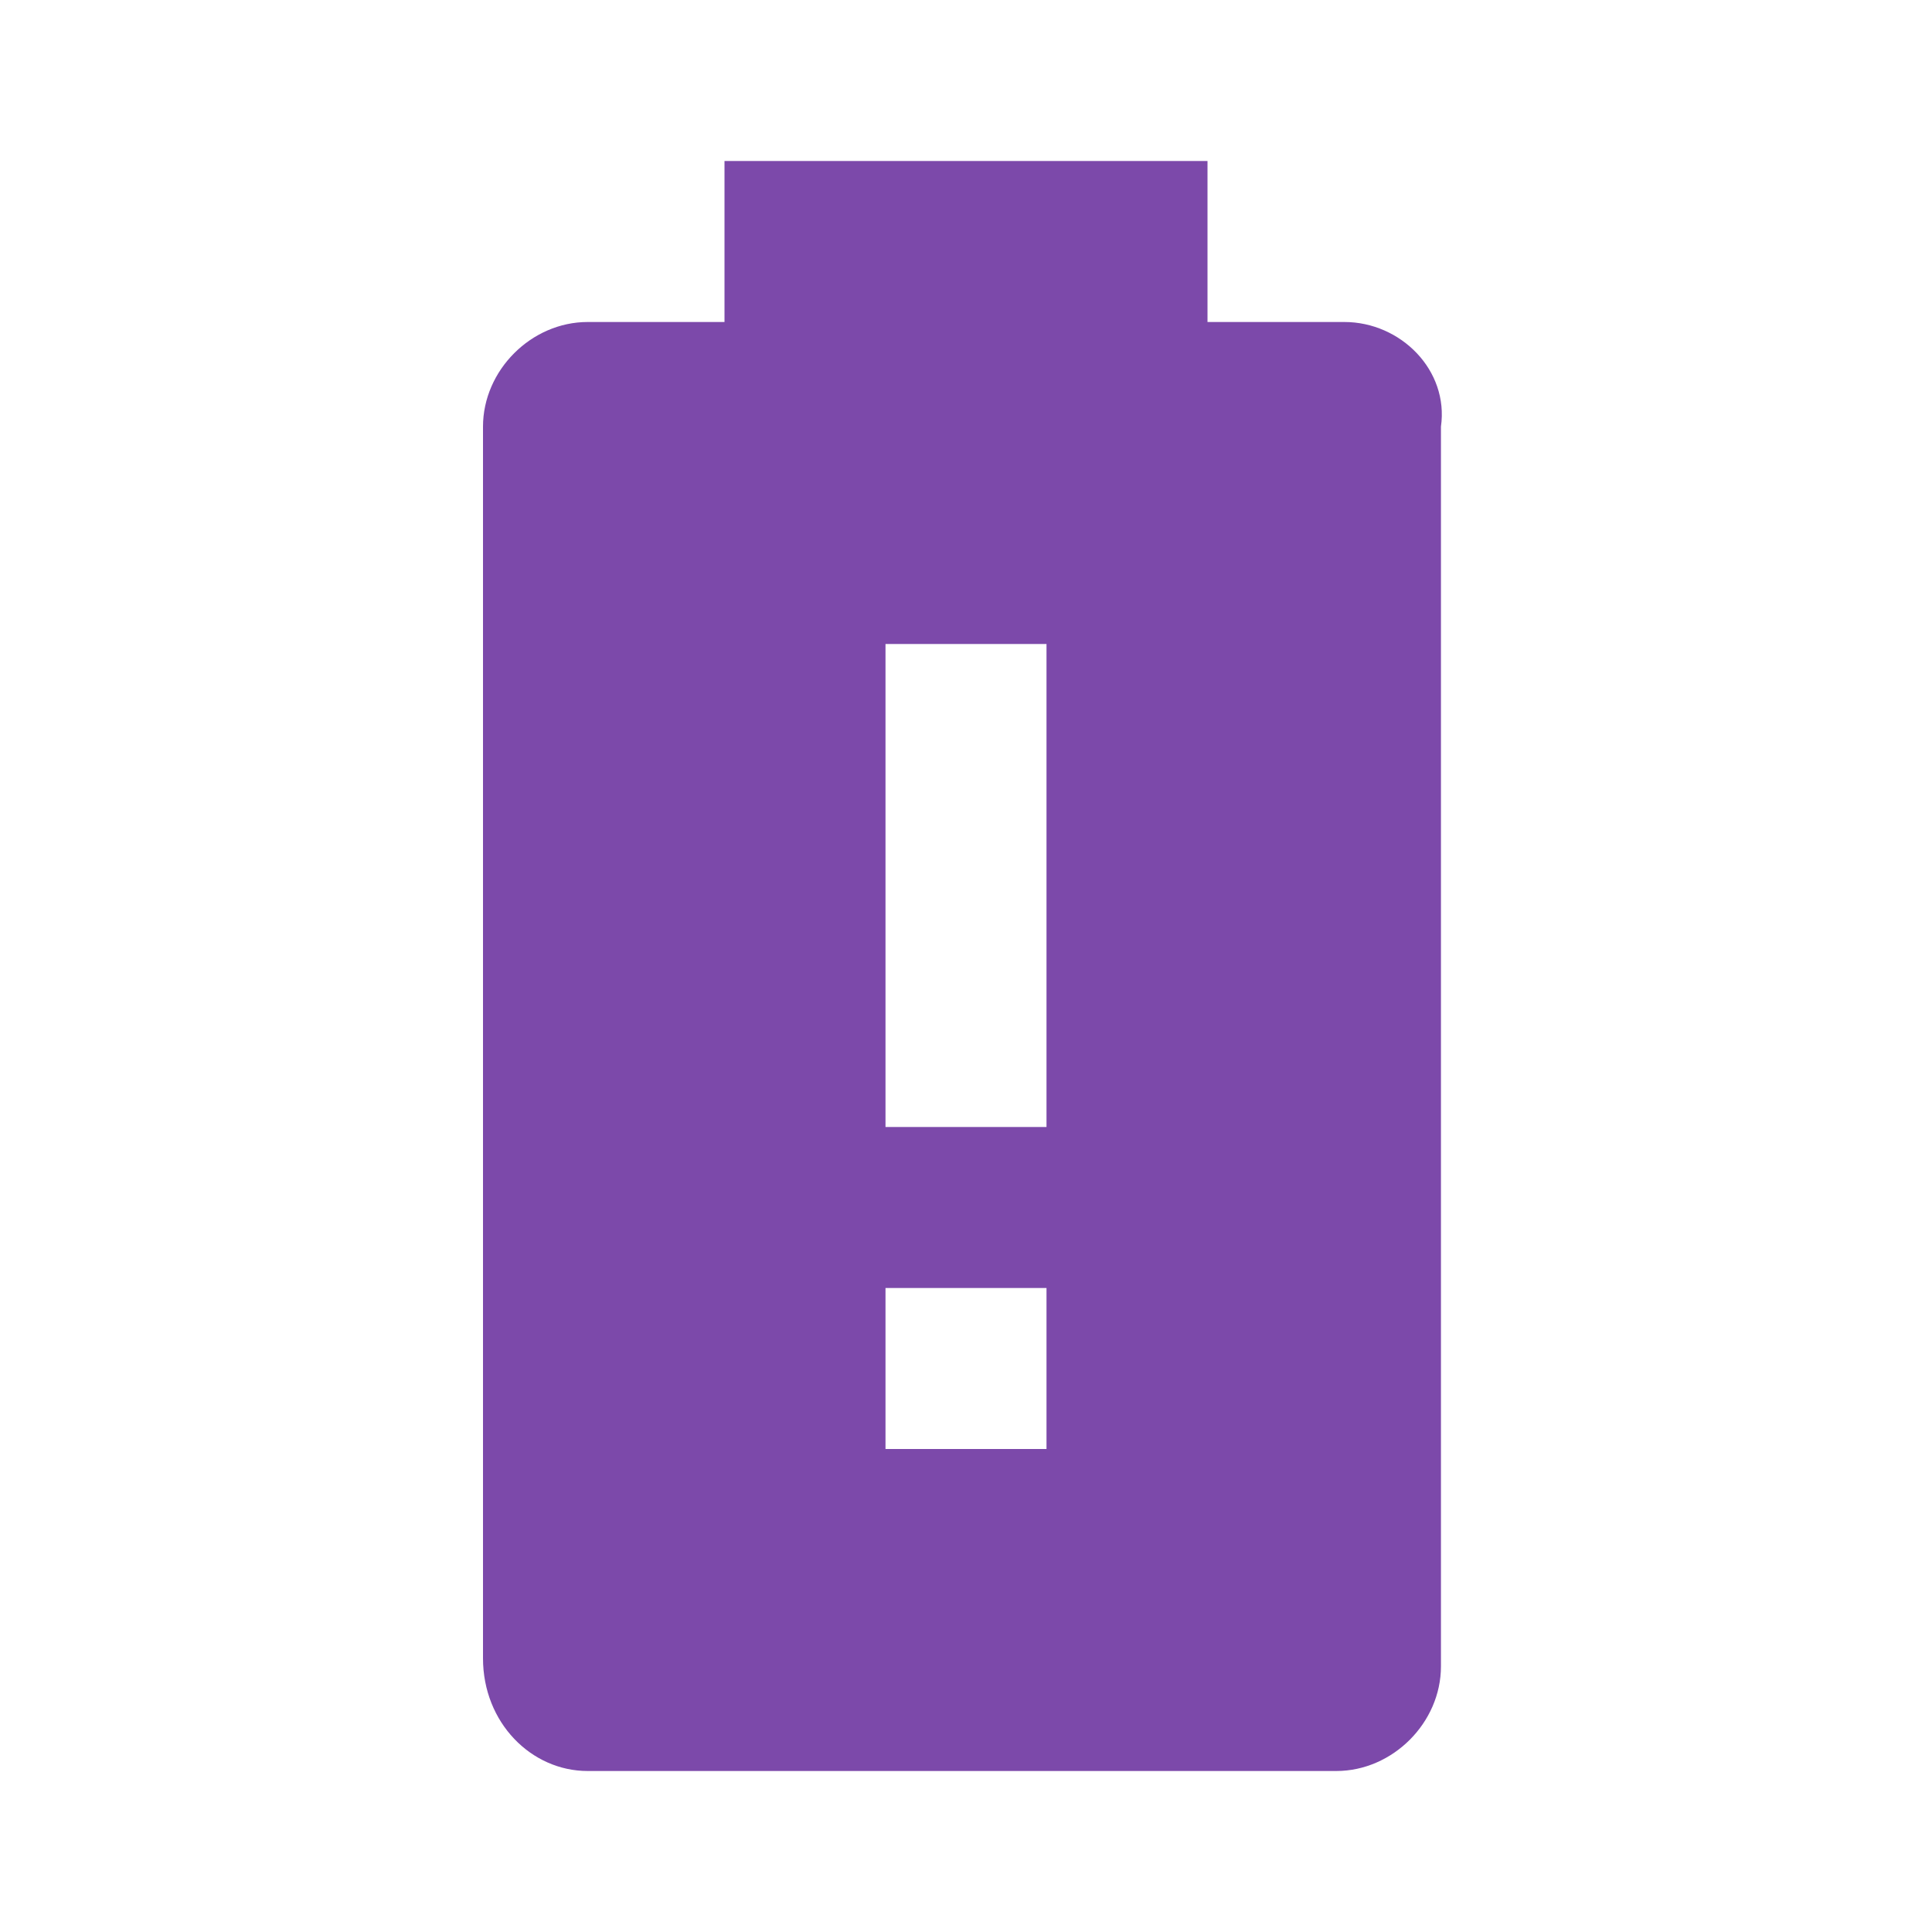
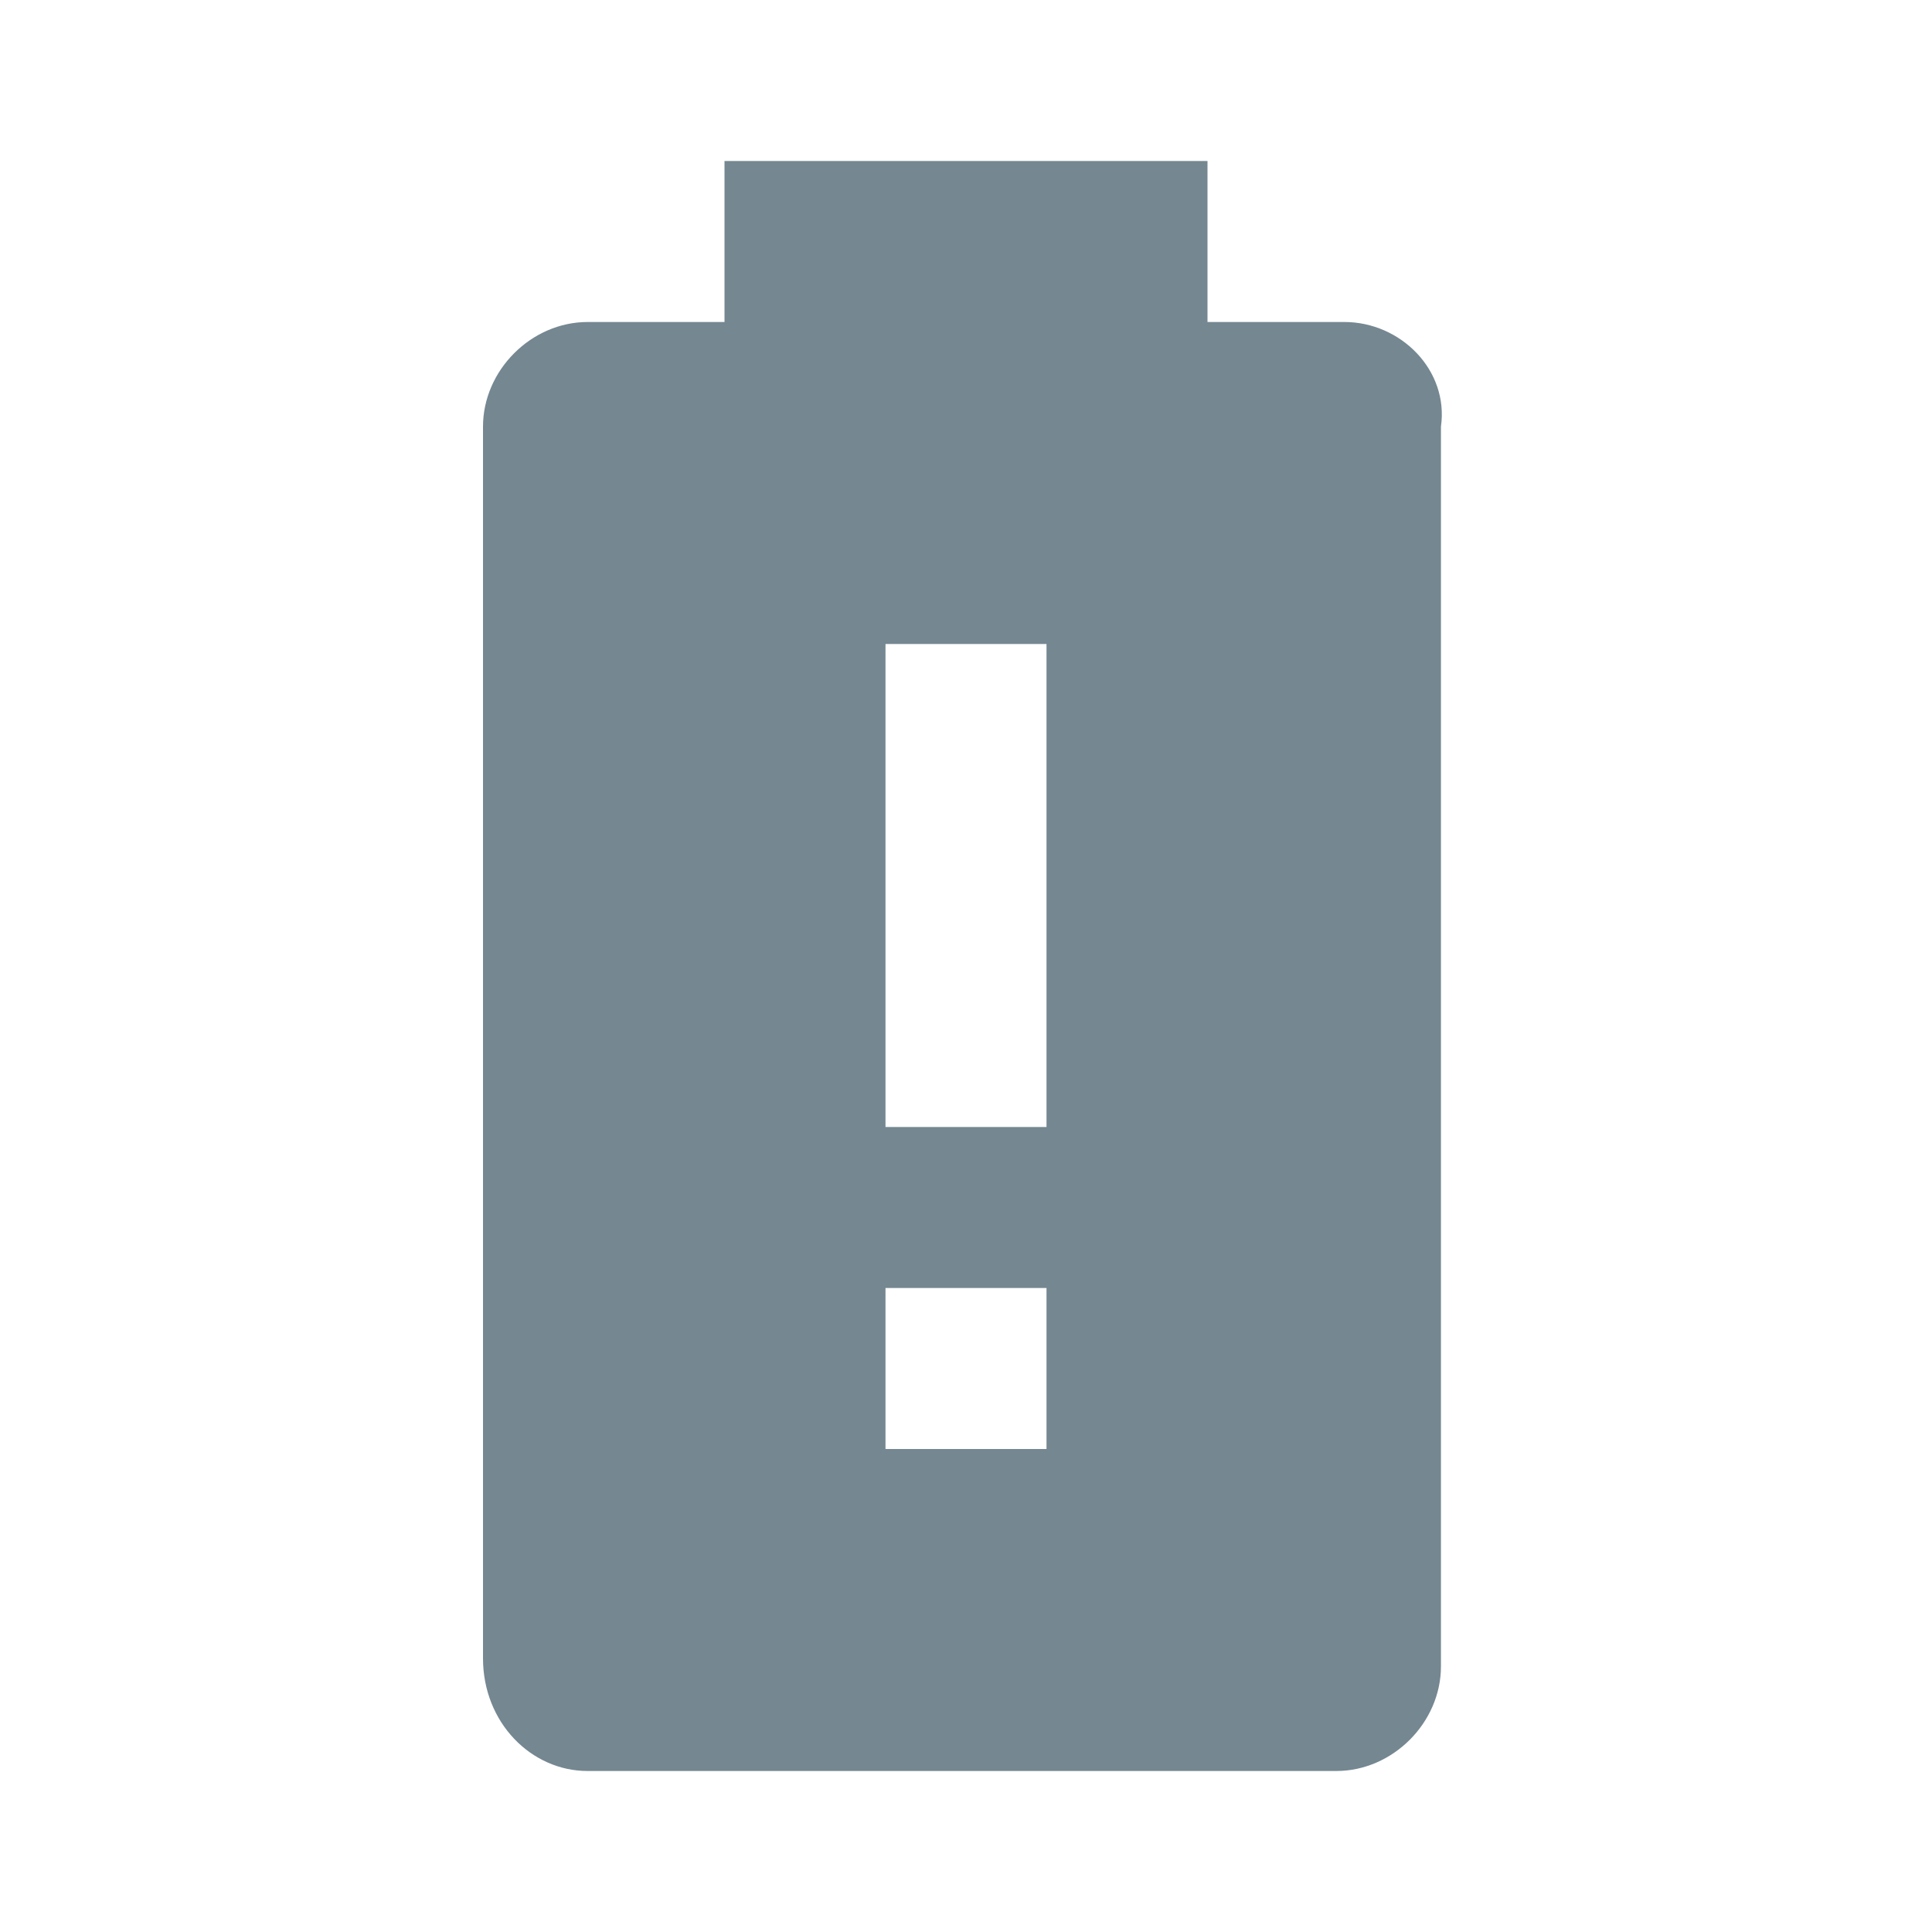
<svg xmlns="http://www.w3.org/2000/svg" viewBox="0 0 24 24">
-   <path d="M13 14H11V8H13M13 18H11V16H13M16.7 4H15V2H9V4H7.3C6.6 4 6 4.6 6 5.3V20.6C6 21.4 6.6 22 7.3 22H16.6C17.3 22 17.9 21.4 17.9 20.7V5.3C18 4.6 17.4 4 16.7 4Z" fill="#7C49AA" />
+   <path d="M13 14H11V8H13M13 18H11V16H13M16.7 4H15V2H9V4H7.3C6.6 4 6 4.6 6 5.3V20.6C6 21.4 6.6 22 7.3 22H16.6C17.3 22 17.9 21.4 17.9 20.7V5.3C18 4.6 17.4 4 16.7 4Z" fill="#758791" />
</svg>
